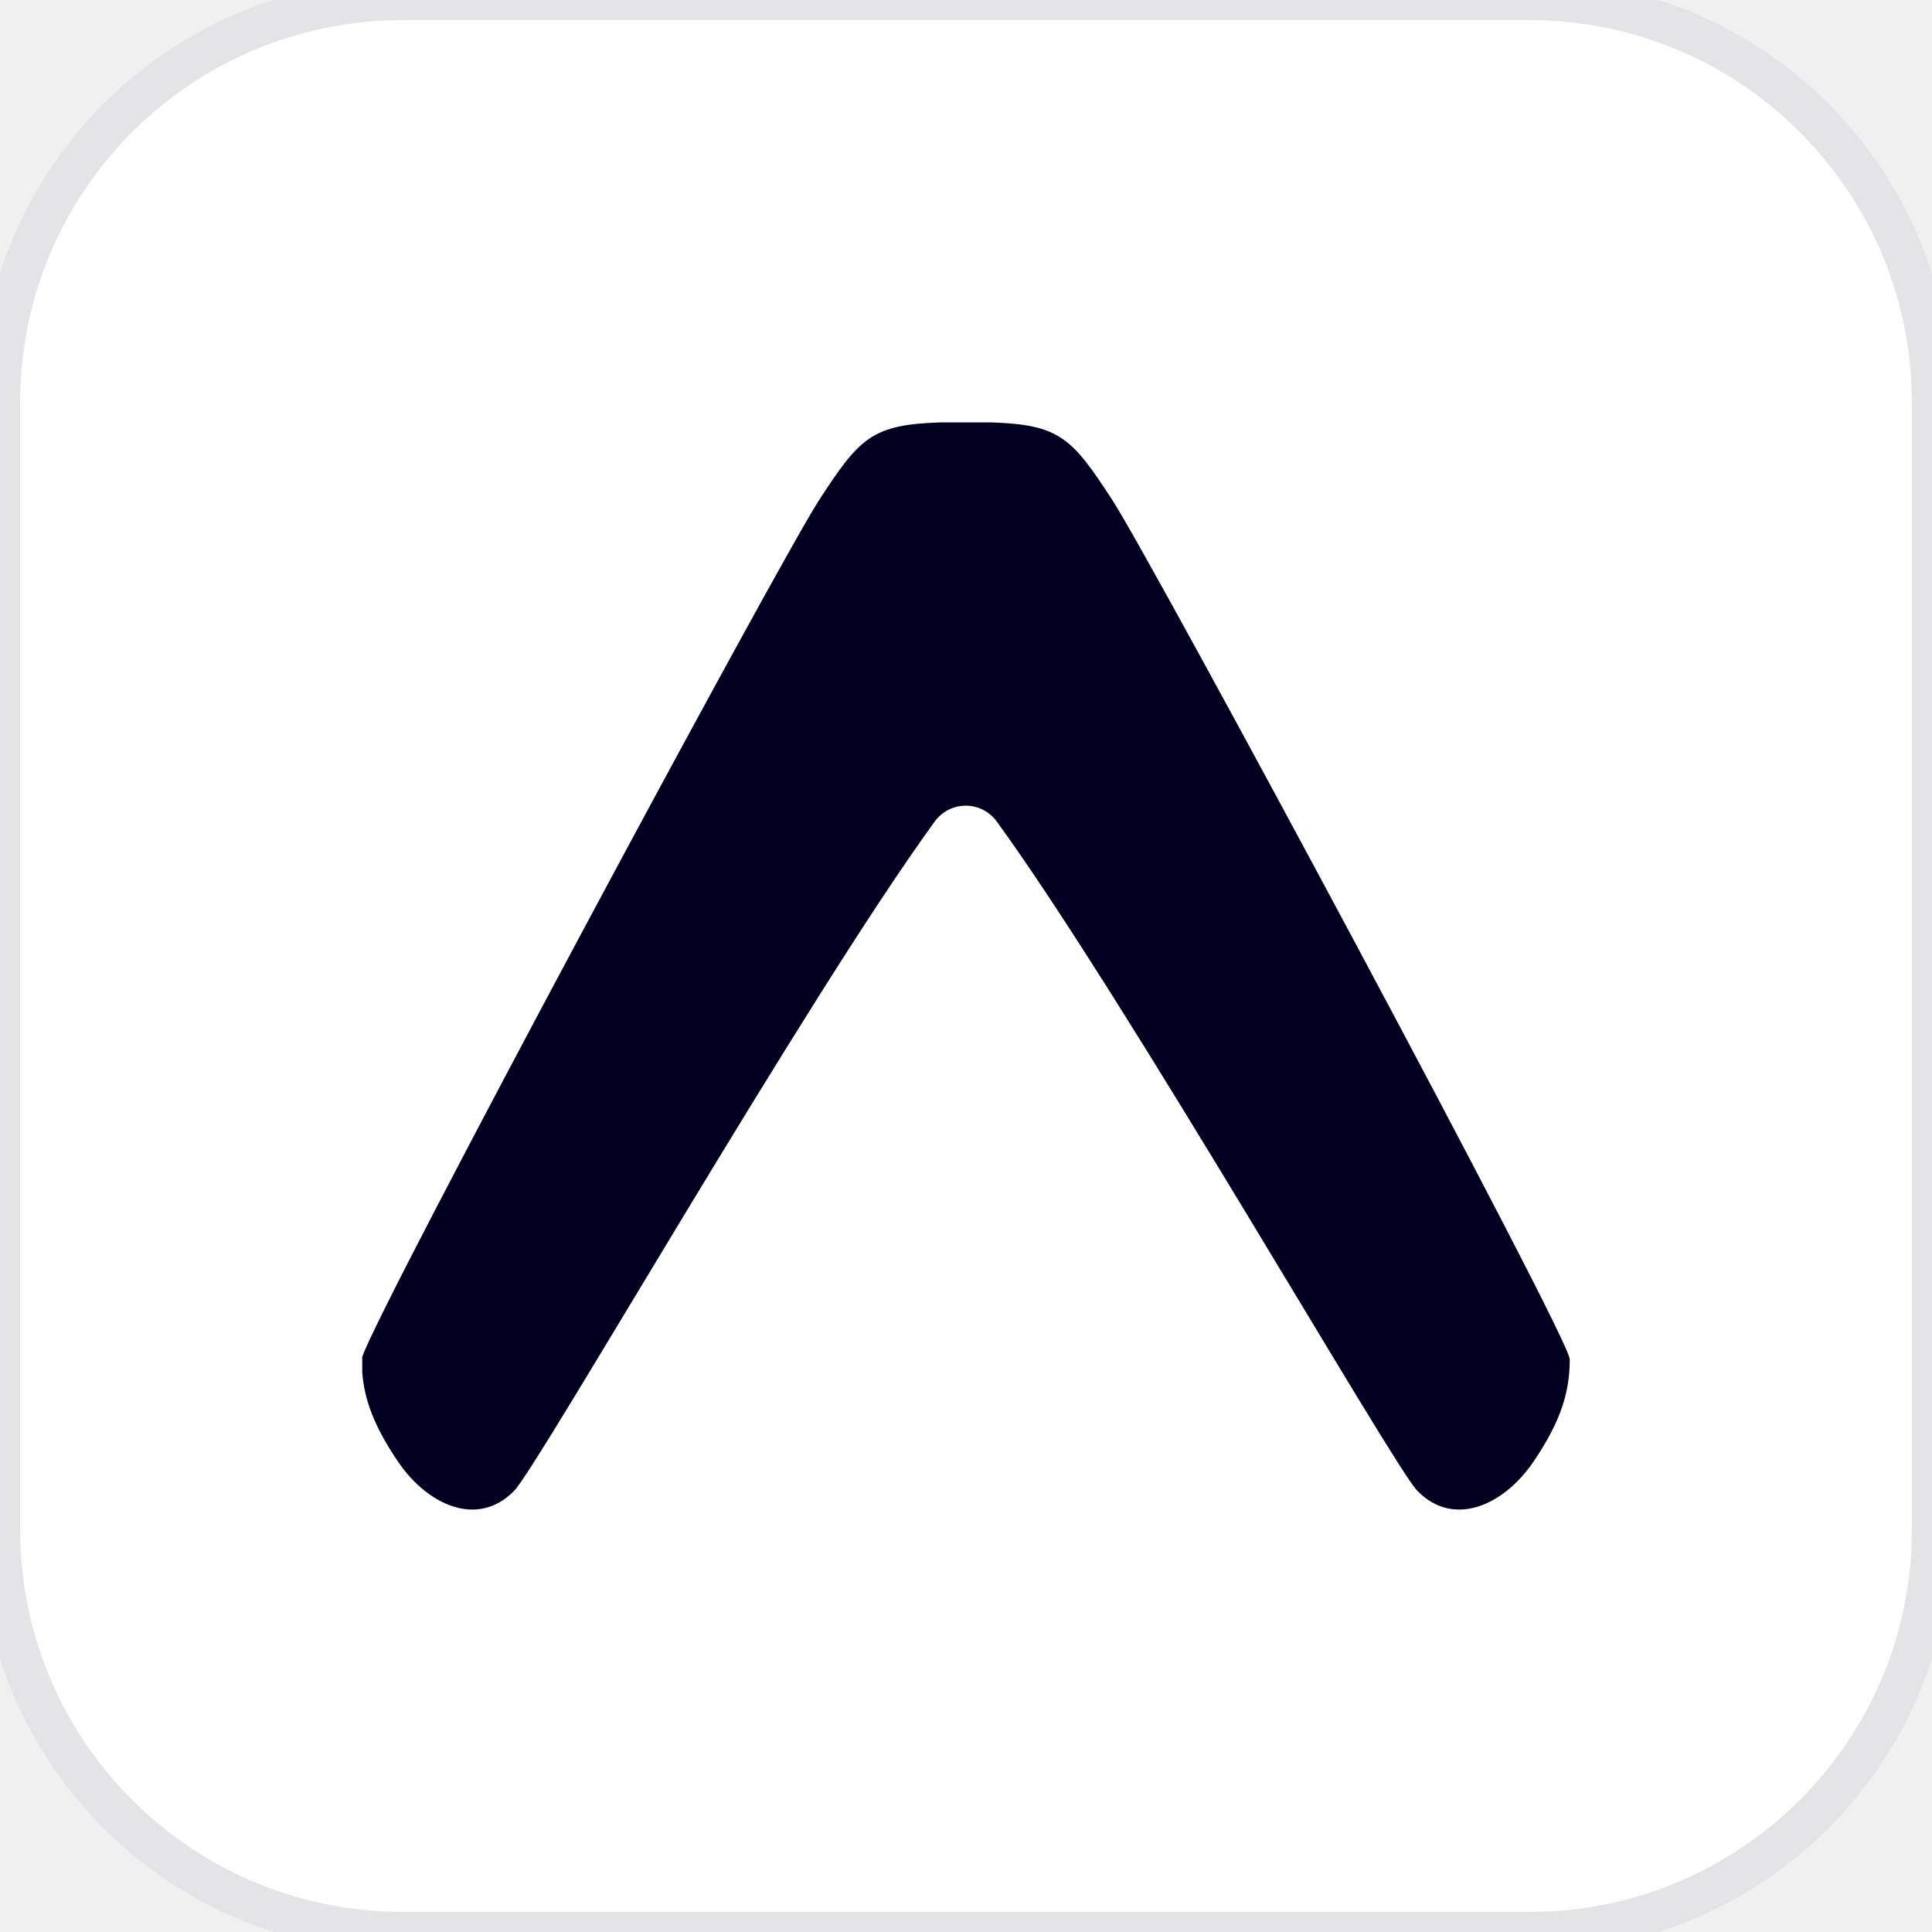
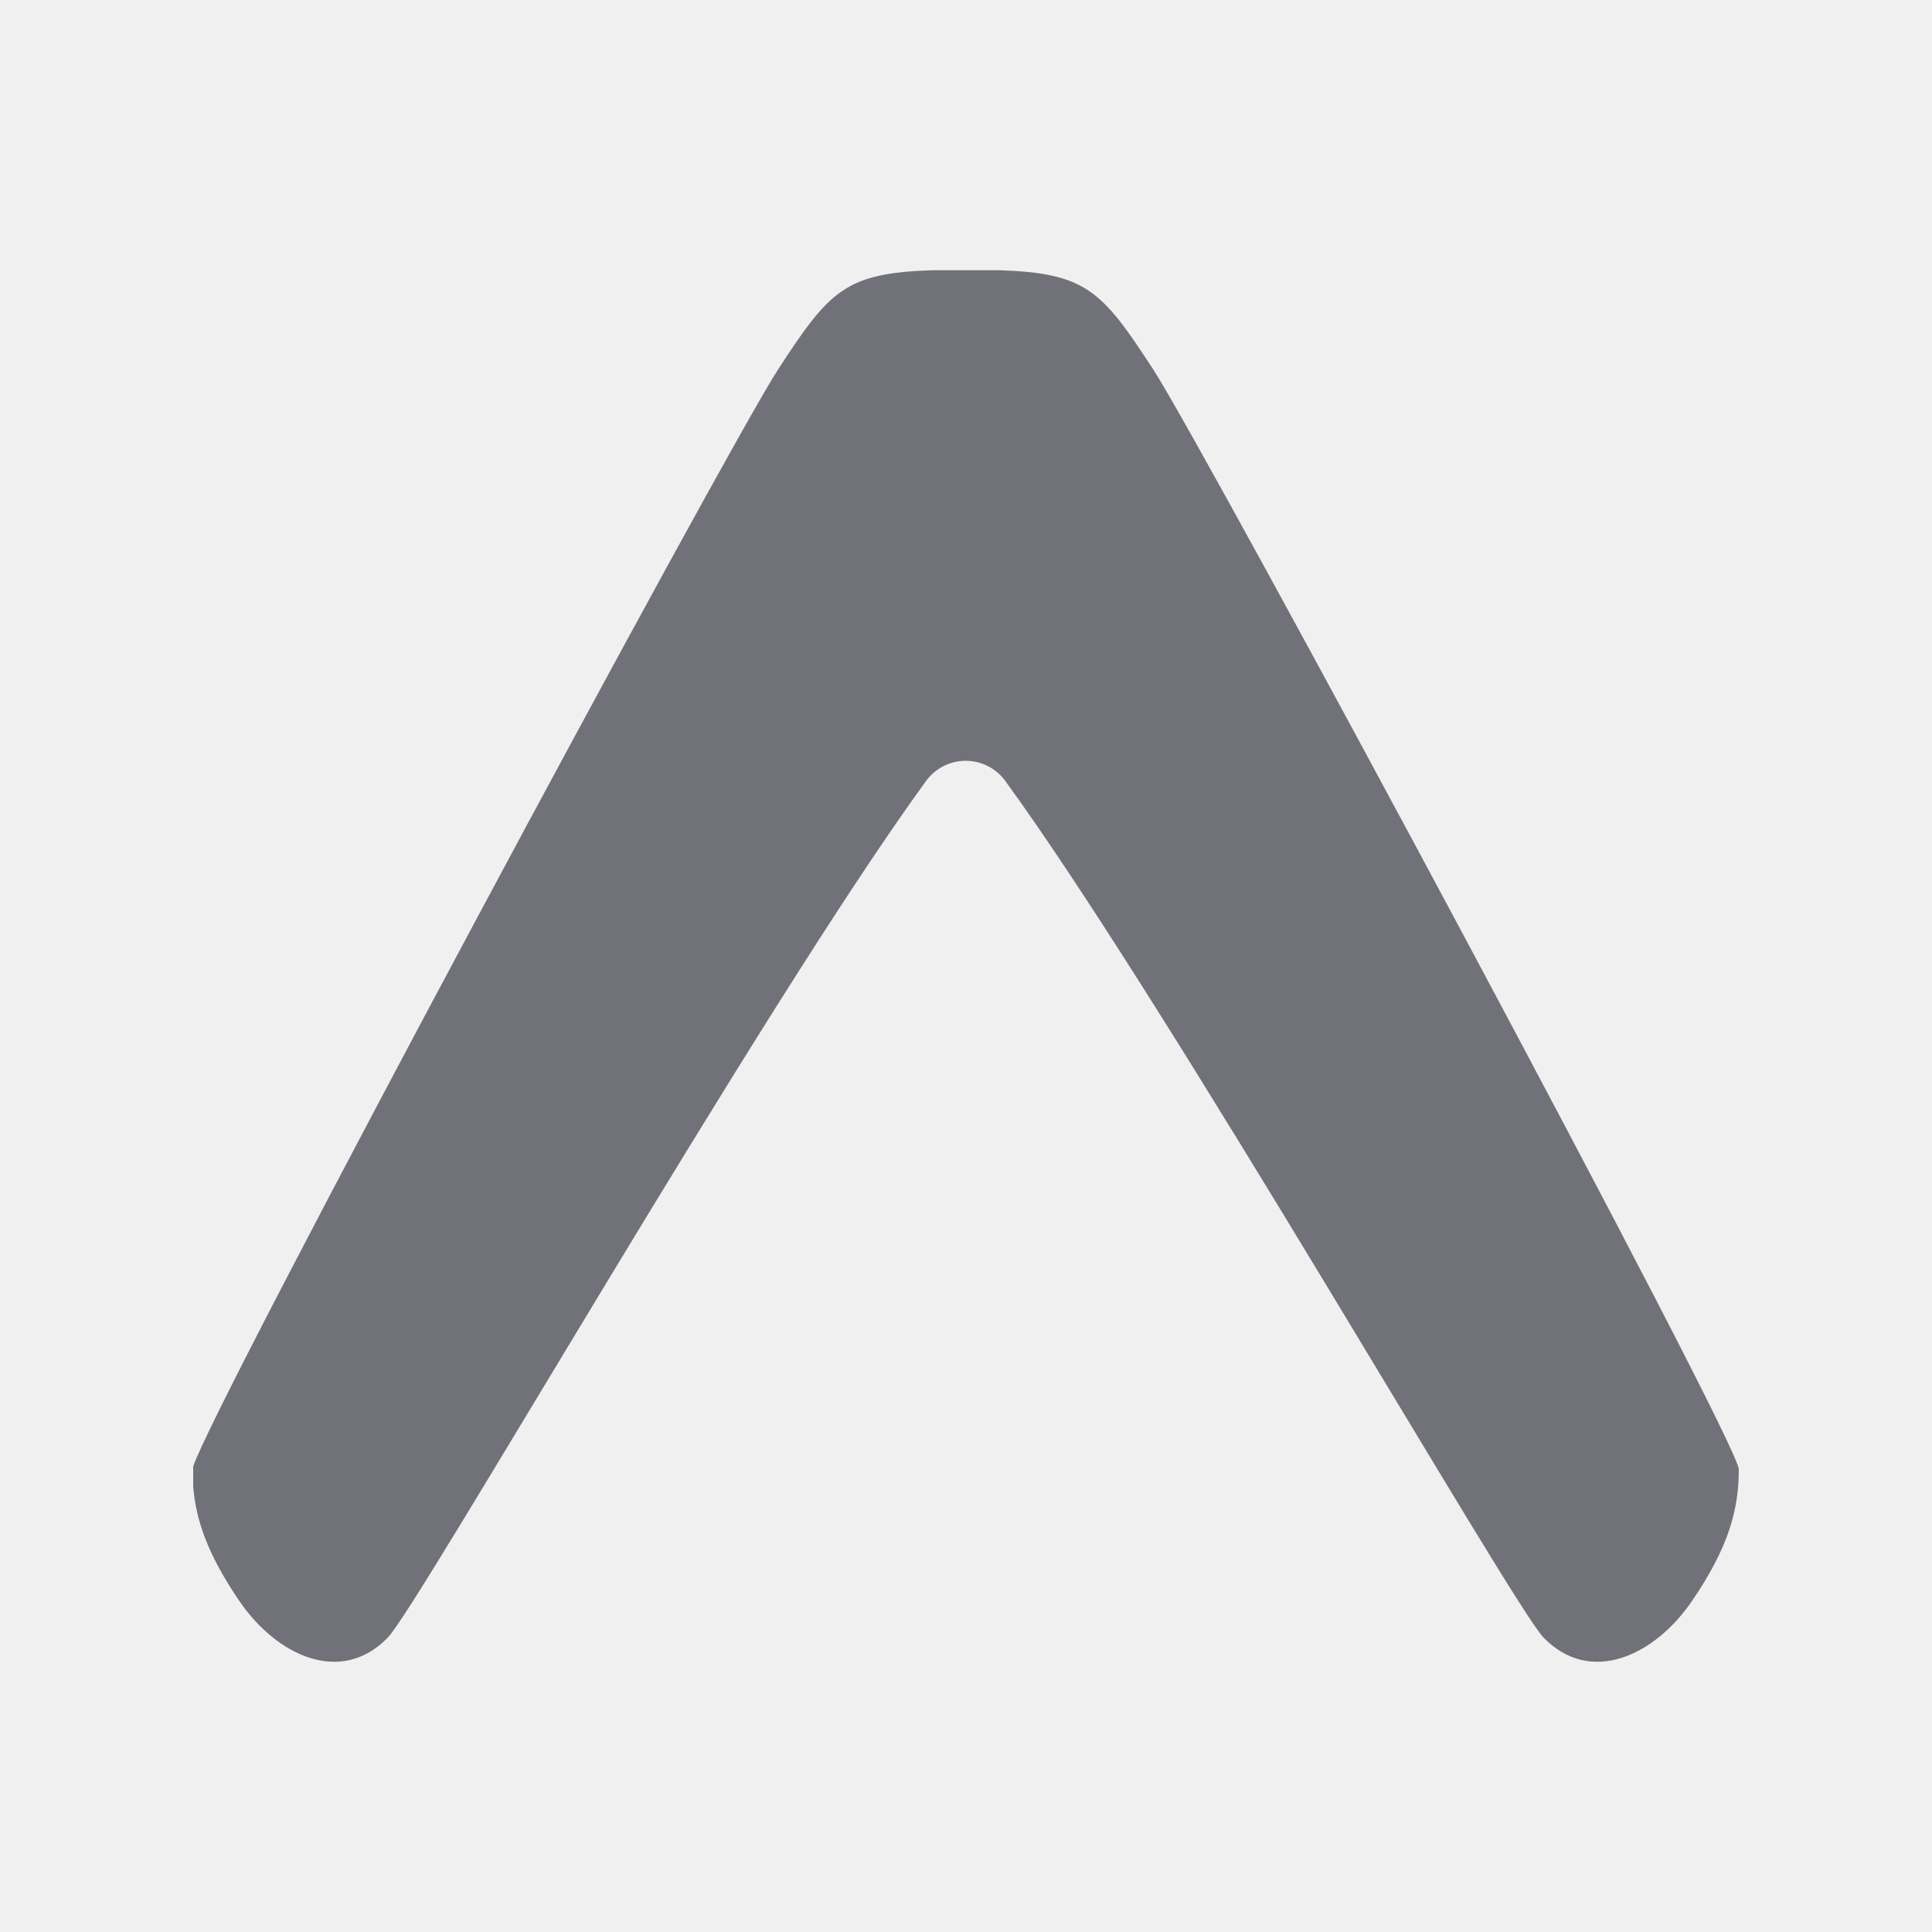
<svg xmlns="http://www.w3.org/2000/svg" viewBox="0 0 48 48" role="img" aria-label="expo">
-   <rect width="48" height="48" rx="10" fill="#ffffff" stroke="#e4e4e7" stroke-width="1" />
-   <g transform="translate(9 9) scale(1.25)">
-     <path fill="#000020" d="M0 20.084c.043.53.23 1.063.718 1.778.58.849 1.576 1.315 2.303.567.49-.505 5.794-9.776 8.35-13.29a.761.761 0 011.248 0c2.556 3.514 7.86 12.785 8.35 13.29.727.748 1.723.282 2.303-.567.57-.835.728-1.42.728-2.046 0-.426-8.26-15.798-9.092-17.078-.8-1.23-1.044-1.498-2.397-1.542h-1.032c-1.353.044-1.597.311-2.398 1.542C8.267 3.991.33 18.758 0 19.77Z" />
+   <g transform="translate(4.8 4.8) scale(1.6)">
+     <path fill="#71717a" d="M0 20.084c.043.53.23 1.063.718 1.778.58.849 1.576 1.315 2.303.567.49-.505 5.794-9.776 8.35-13.29a.761.761 0 011.248 0c2.556 3.514 7.86 12.785 8.35 13.29.727.748 1.723.282 2.303-.567.57-.835.728-1.42.728-2.046 0-.426-8.26-15.798-9.092-17.078-.8-1.23-1.044-1.498-2.397-1.542h-1.032c-1.353.044-1.597.311-2.398 1.542C8.267 3.991.33 18.758 0 19.77Z" />
  </g>
</svg>
